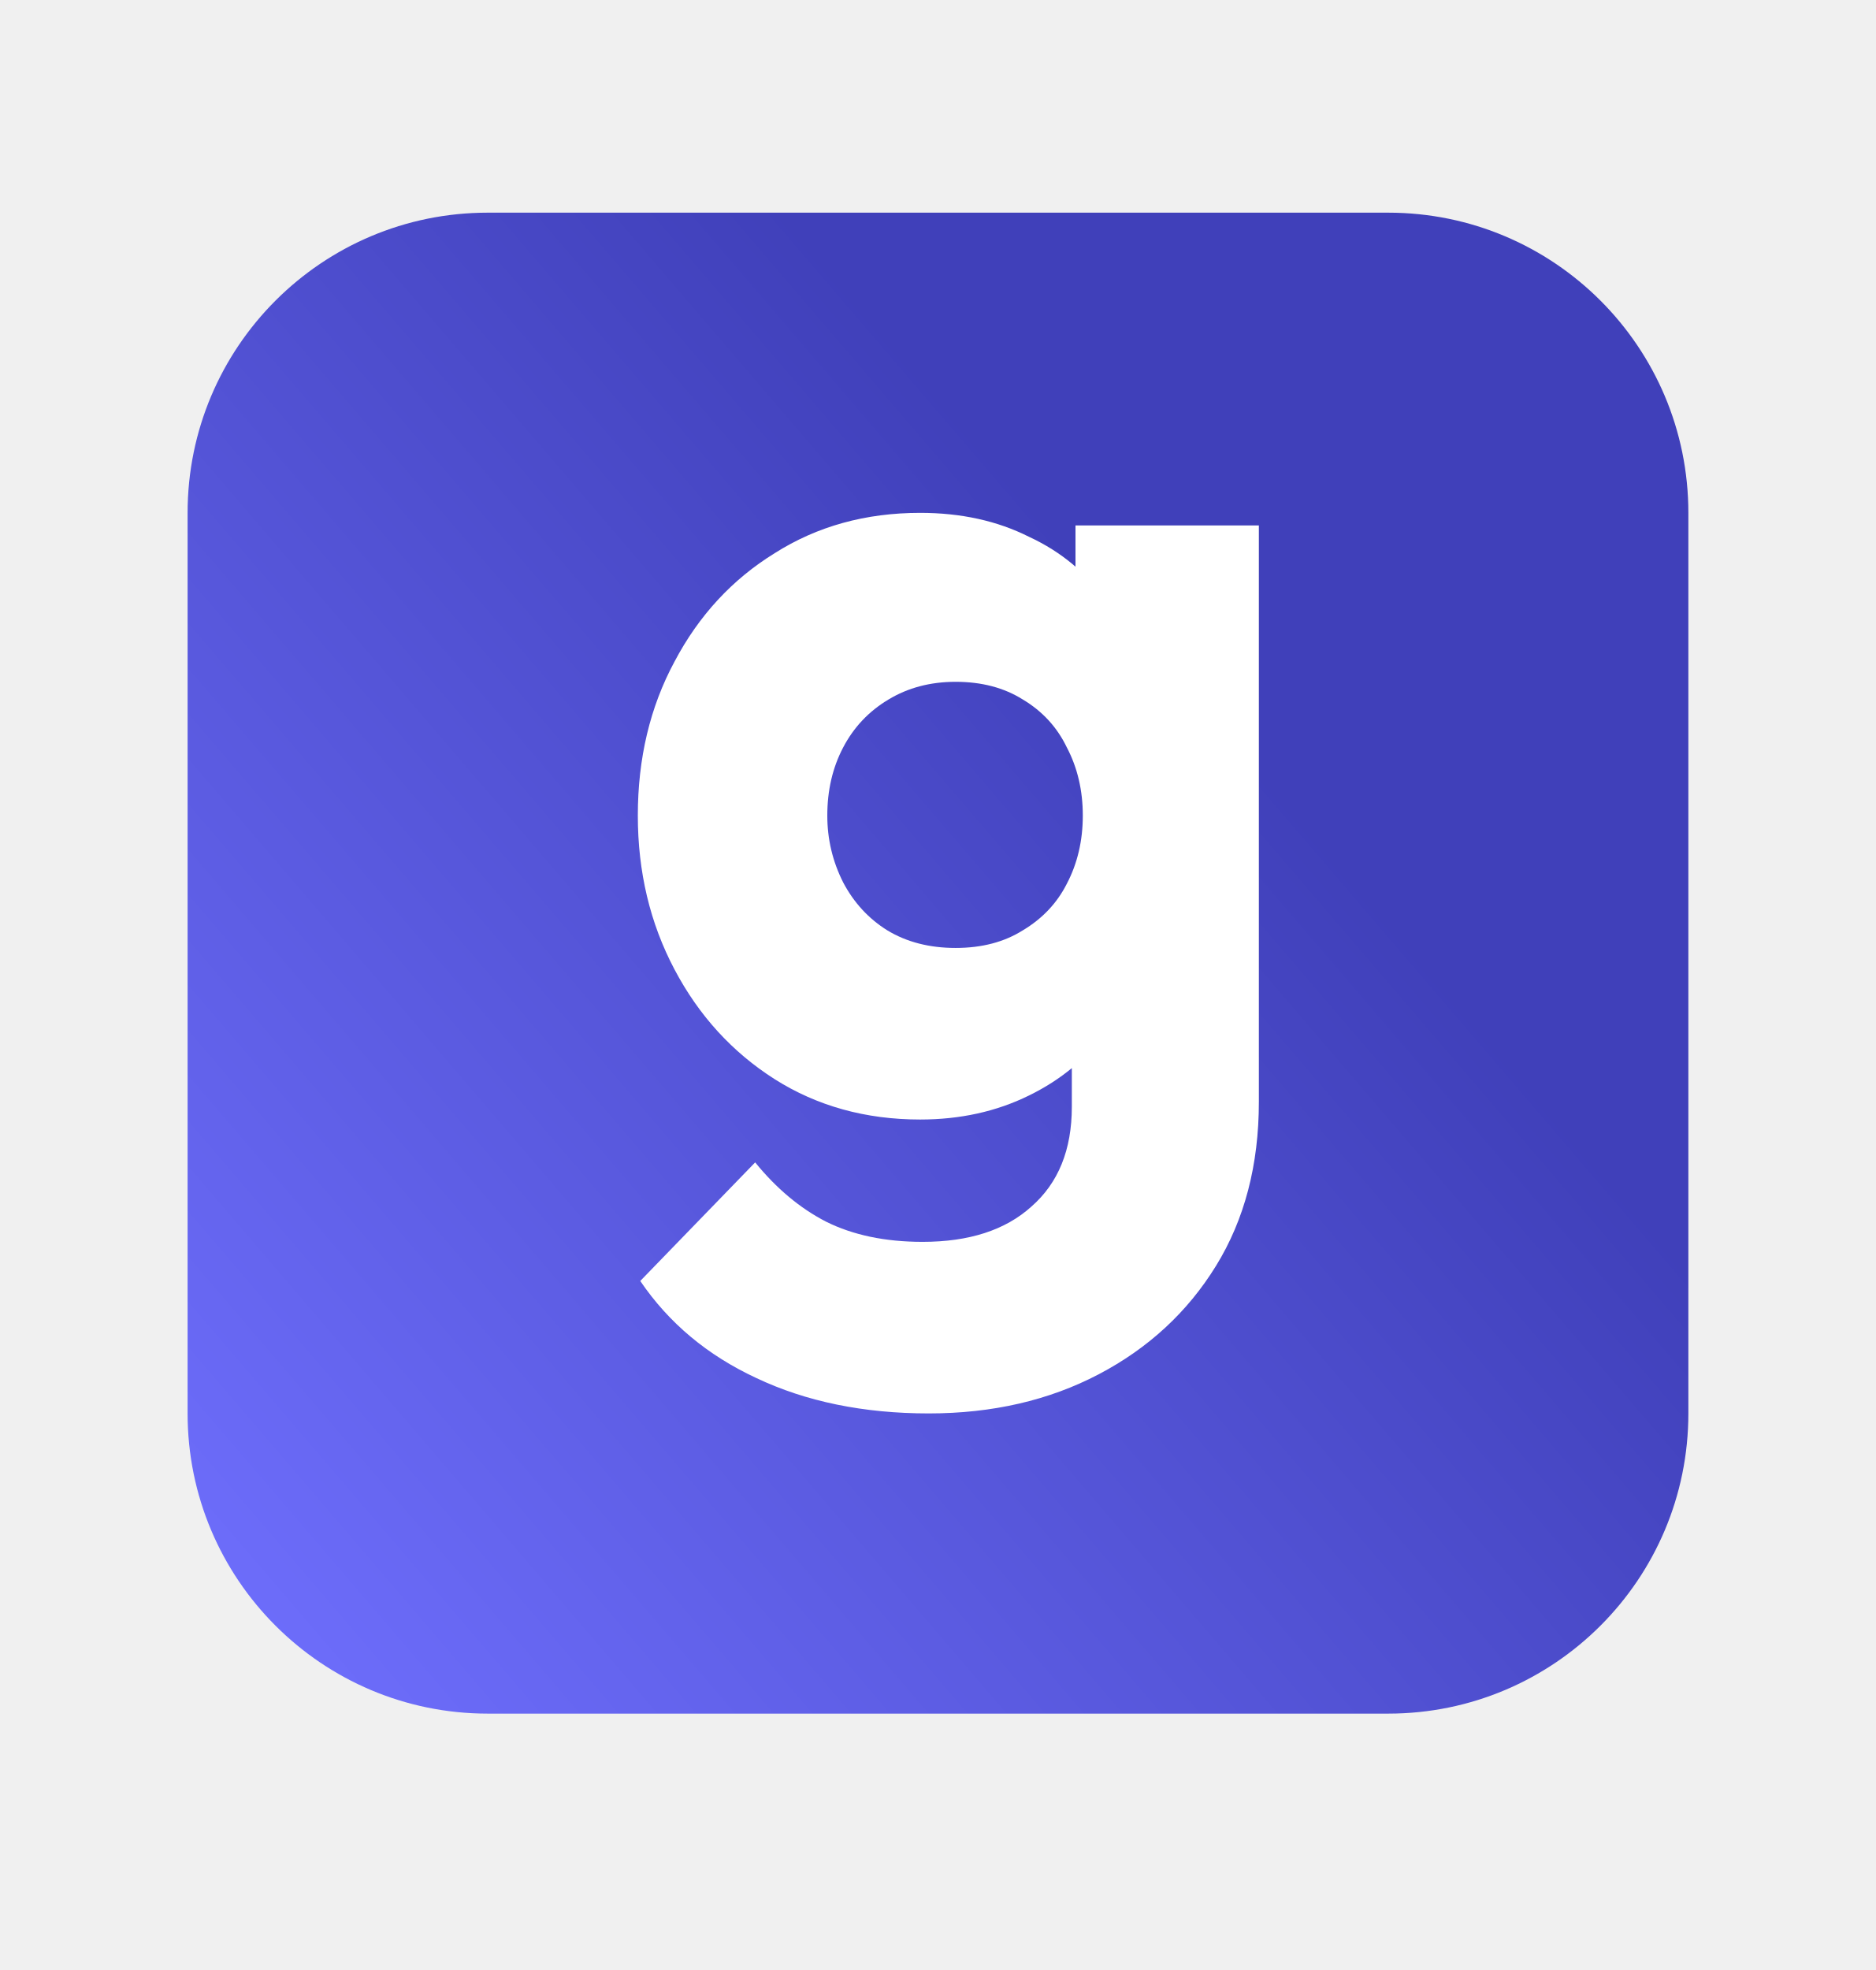
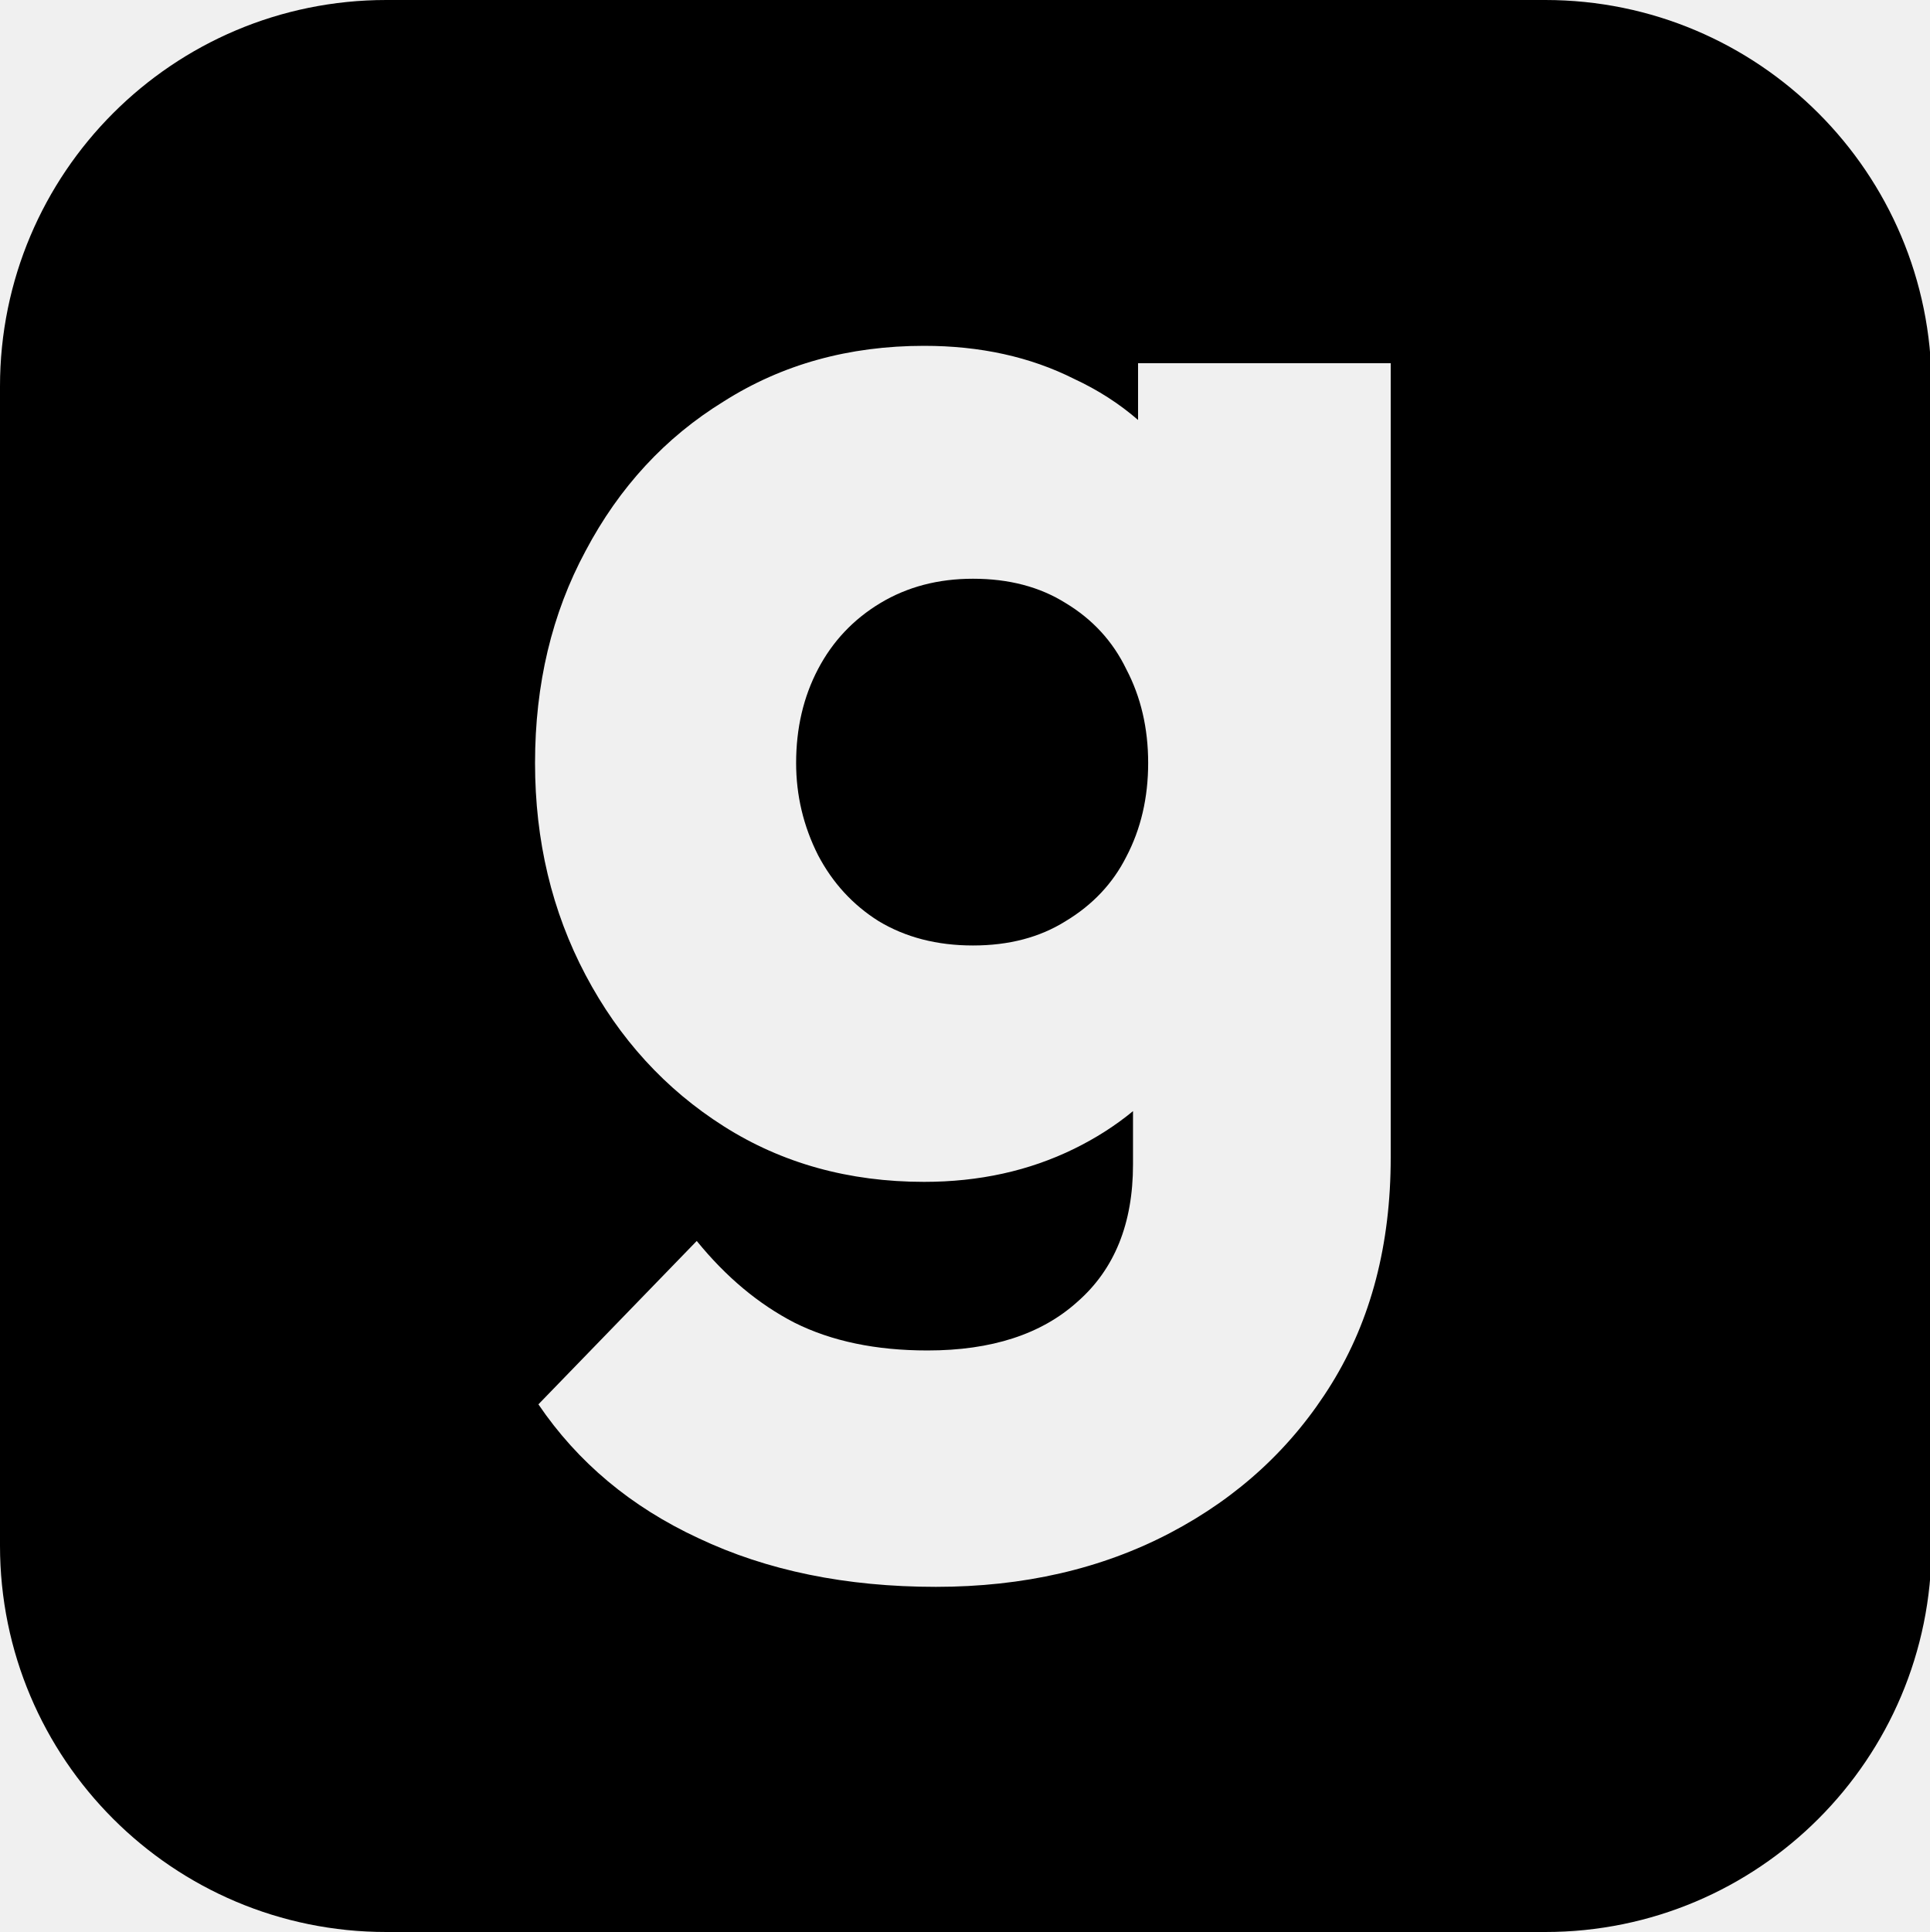
- <svg xmlns="http://www.w3.org/2000/svg" width="20" height="21" viewBox="0 0 20 21" fill="none">
-   <rect x="2" y="2.267" width="16" height="16" rx="3.2" fill="url(#paint0_linear_21609_14809)" />
-   <path d="M9.902 15.067C9.207 15.067 8.594 14.941 8.064 14.69C7.543 14.448 7.13 14.103 6.826 13.655L8.051 12.391C8.277 12.669 8.529 12.88 8.807 13.023C9.094 13.166 9.437 13.238 9.836 13.238C10.332 13.238 10.718 13.113 10.996 12.862C11.283 12.611 11.427 12.257 11.427 11.799V10.132L11.765 8.707L11.466 7.282V5.601H13.421V11.746C13.421 12.418 13.268 13.001 12.964 13.494C12.66 13.987 12.243 14.372 11.713 14.65C11.183 14.928 10.579 15.067 9.902 15.067ZM9.81 11.934C9.228 11.934 8.711 11.79 8.259 11.504C7.808 11.217 7.451 10.827 7.191 10.334C6.93 9.841 6.8 9.294 6.8 8.694C6.8 8.084 6.93 7.537 7.191 7.053C7.451 6.56 7.808 6.175 8.259 5.897C8.711 5.61 9.228 5.467 9.81 5.467C10.245 5.467 10.632 5.552 10.97 5.722C11.318 5.883 11.596 6.117 11.804 6.421C12.022 6.717 12.143 7.062 12.169 7.457V9.944C12.143 10.329 12.022 10.675 11.804 10.979C11.596 11.275 11.318 11.508 10.97 11.678C10.623 11.849 10.236 11.934 9.81 11.934ZM10.188 10.105C10.466 10.105 10.705 10.043 10.905 9.917C11.114 9.792 11.27 9.626 11.374 9.42C11.487 9.204 11.544 8.962 11.544 8.694C11.544 8.425 11.487 8.183 11.374 7.968C11.27 7.752 11.114 7.582 10.905 7.457C10.705 7.331 10.466 7.268 10.188 7.268C9.919 7.268 9.68 7.331 9.472 7.457C9.263 7.582 9.102 7.752 8.989 7.968C8.876 8.183 8.82 8.425 8.82 8.694C8.82 8.945 8.876 9.182 8.989 9.406C9.102 9.621 9.259 9.792 9.459 9.917C9.667 10.043 9.91 10.105 10.188 10.105Z" fill="white" />
-   <defs>
-     <linearGradient id="paint0_linear_21609_14809" x1="8.389" y1="2.267" x2="-3.06" y2="12.081" gradientUnits="userSpaceOnUse">
-       <stop stop-color="#4040BA" />
-       <stop offset="1" stop-color="#7070FF" />
-     </linearGradient>
-   </defs>
+ <svg xmlns="http://www.w3.org/2000/svg" width="999" height="1000" viewBox="0 0 999 1000" fill="none">
+   <path fill-rule="evenodd" clip-rule="evenodd" d="M200 0H800C910.457 0 1000 89.543 1000 200V800C1000 910.457 910.457 1000 800 1000H200C89.543 1000 0 910.457 0 800V200C0 89.543 89.543 0 200 0ZM361.589 796.159C397.052 812.954 438.038 821.351 484.547 821.351C529.891 821.351 570.299 812.05 605.762 793.462C641.225 774.868 669.127 749.08 689.475 716.093C709.823 683.105 720 644.116 720 599.138V187.997H589.195V217.375C579.463 208.926 568.416 201.832 556.054 196.094C533.384 184.698 507.51 179 478.443 179C439.492 179 404.9 188.596 374.669 207.789C344.439 226.382 320.603 252.172 303.162 285.159C285.721 317.546 277 354.132 277 394.916C277 435.1 285.721 471.686 303.162 504.673C320.603 537.66 344.439 563.749 374.669 582.939C404.9 602.136 439.492 611.731 478.443 611.731C506.928 611.731 532.802 606.03 556.054 594.635C567.322 589.115 577.496 582.61 586.579 575.119V602.732C586.579 633.323 576.984 657.017 557.8 673.805C539.192 690.599 513.324 698.997 480.187 698.997C453.445 698.997 430.481 694.199 411.295 684.604C392.692 675.009 375.832 660.911 360.717 642.316L278.744 726.885C299.092 756.875 326.707 779.966 361.589 796.159ZM551.698 476.784C538.322 485.182 522.337 489.377 503.729 489.377C485.128 489.377 468.85 485.182 454.898 476.784C441.526 468.387 431.062 456.992 423.504 442.597C415.946 427.603 412.168 411.71 412.168 394.916C412.168 376.923 415.946 360.729 423.504 346.335C431.062 331.941 441.817 320.545 455.77 312.148C469.723 303.752 485.71 299.554 503.729 299.554C522.337 299.554 538.322 303.752 551.698 312.148C565.649 320.545 576.114 331.941 583.086 346.335C590.647 360.729 594.427 376.923 594.427 394.916C594.427 412.909 590.647 429.103 583.086 443.497C576.114 457.292 565.649 468.387 551.698 476.784Z" fill="black" />
</svg>
